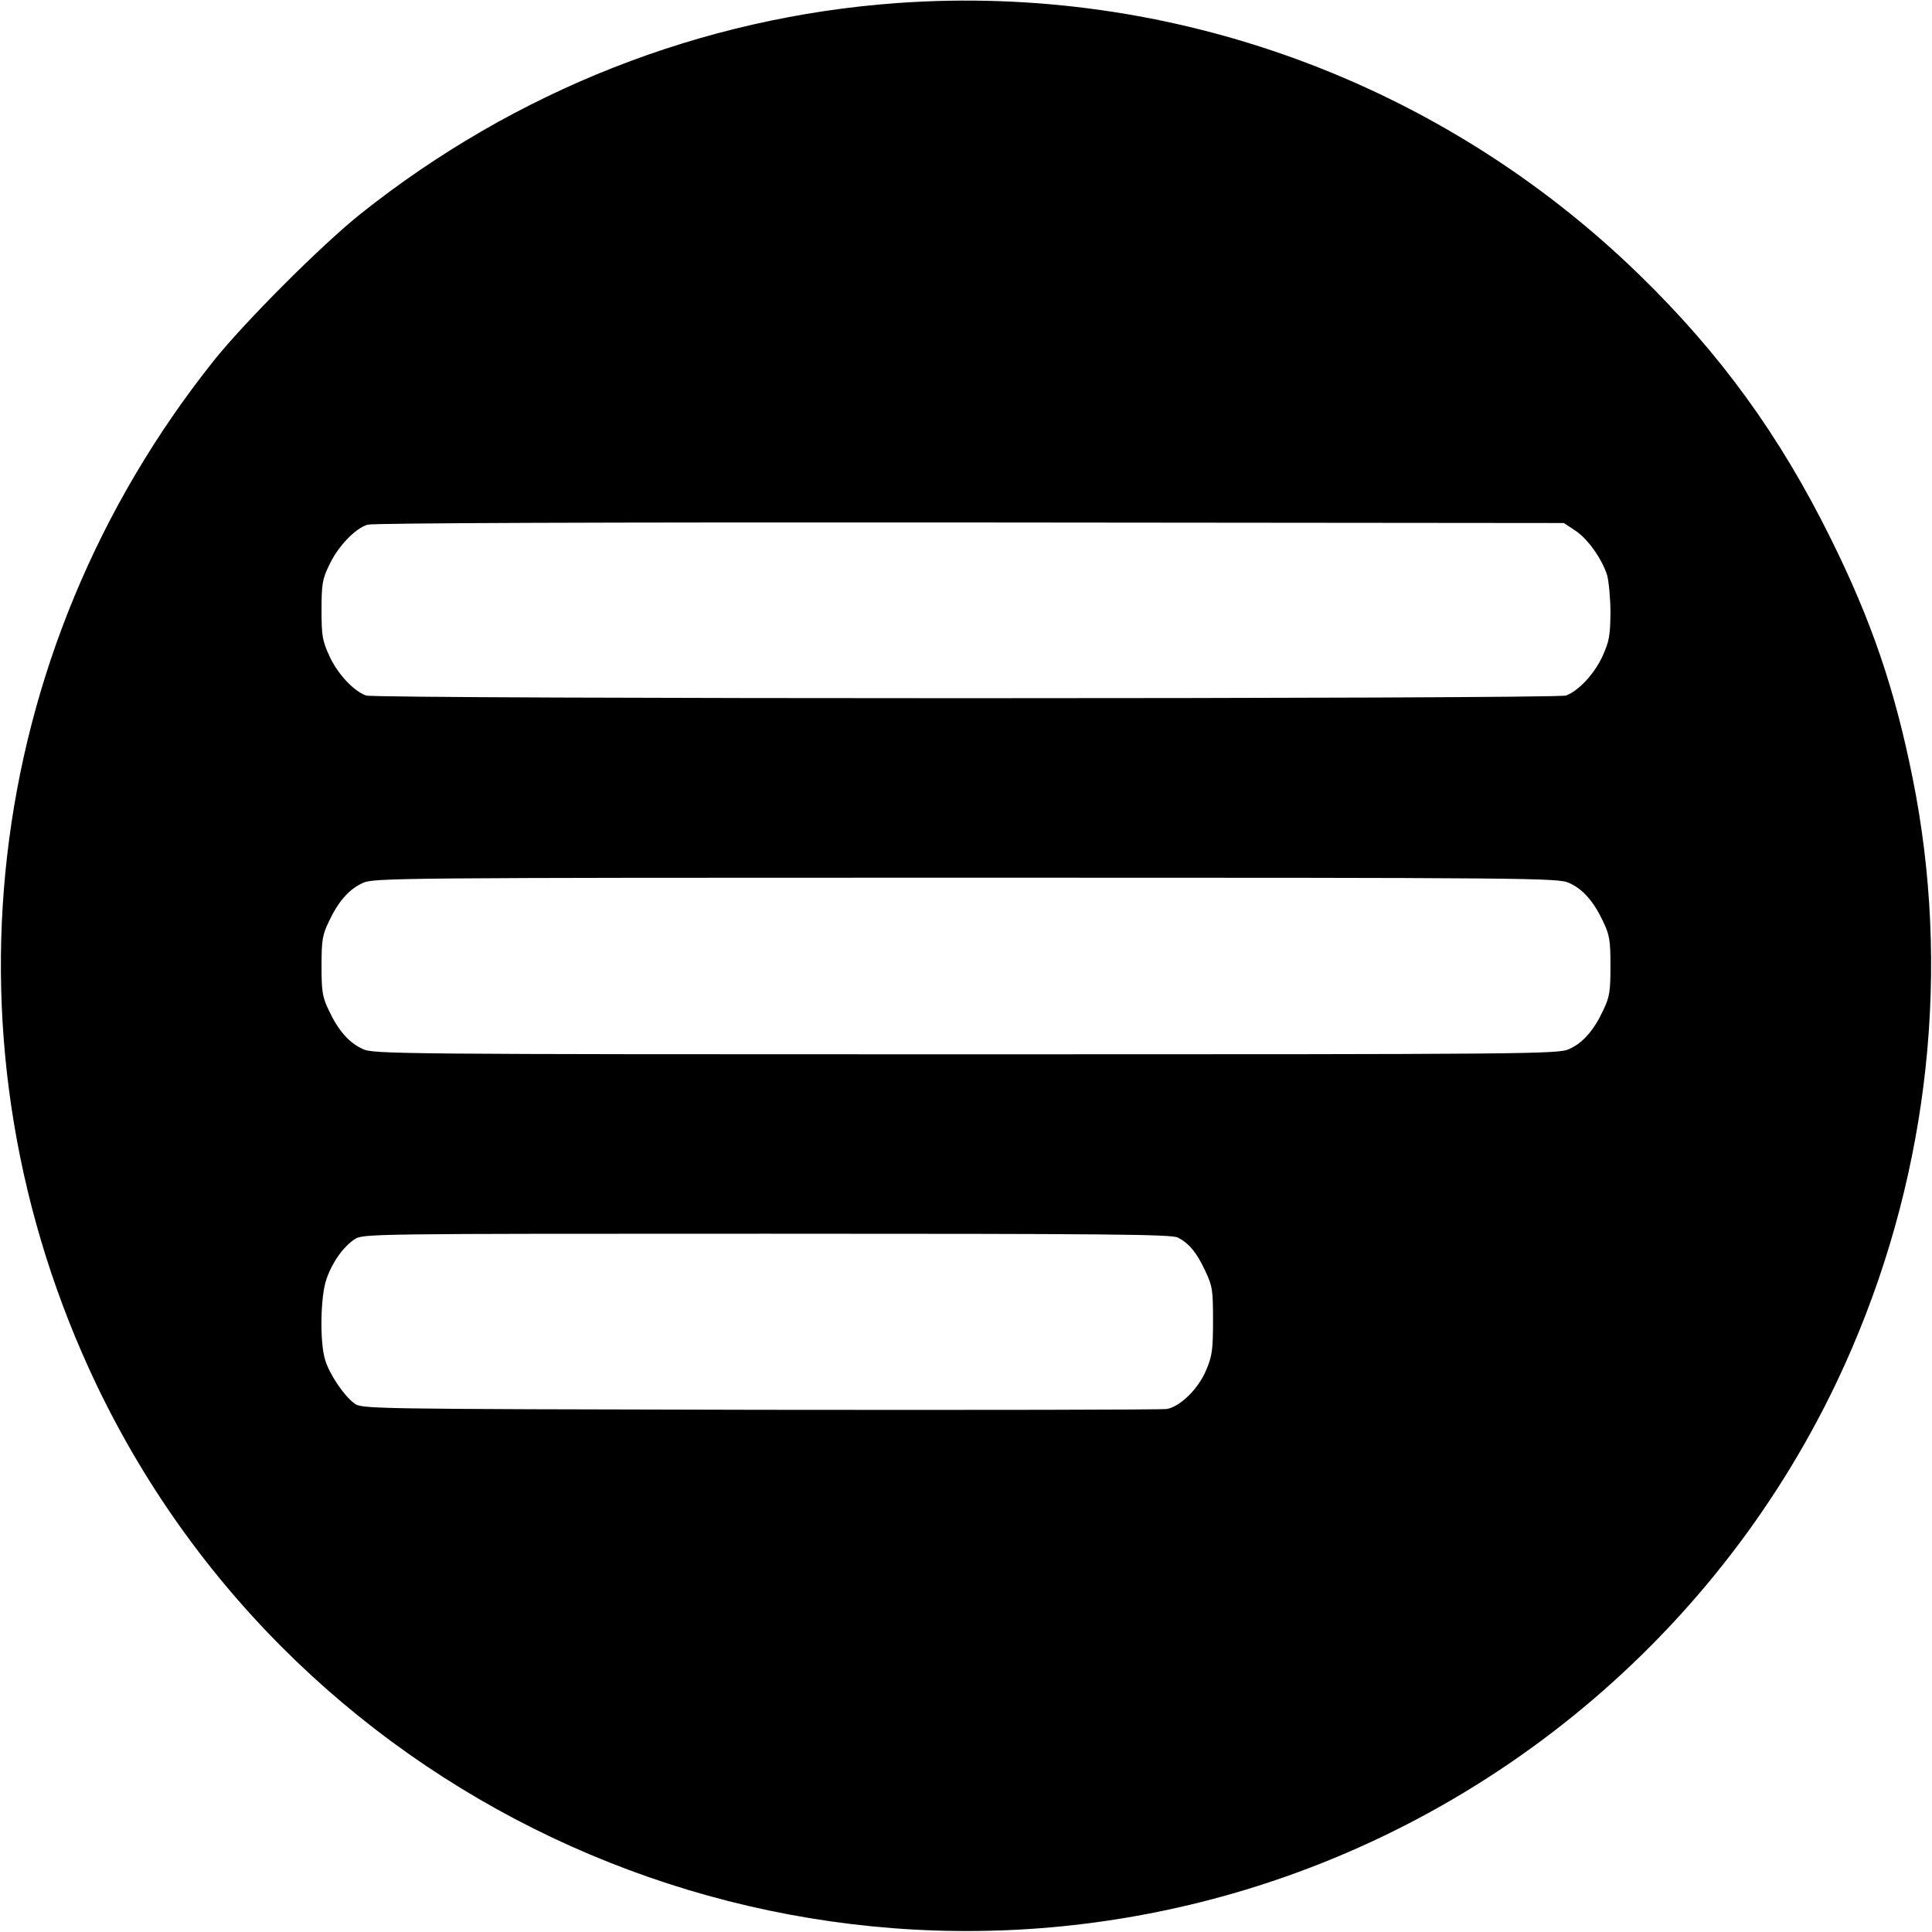
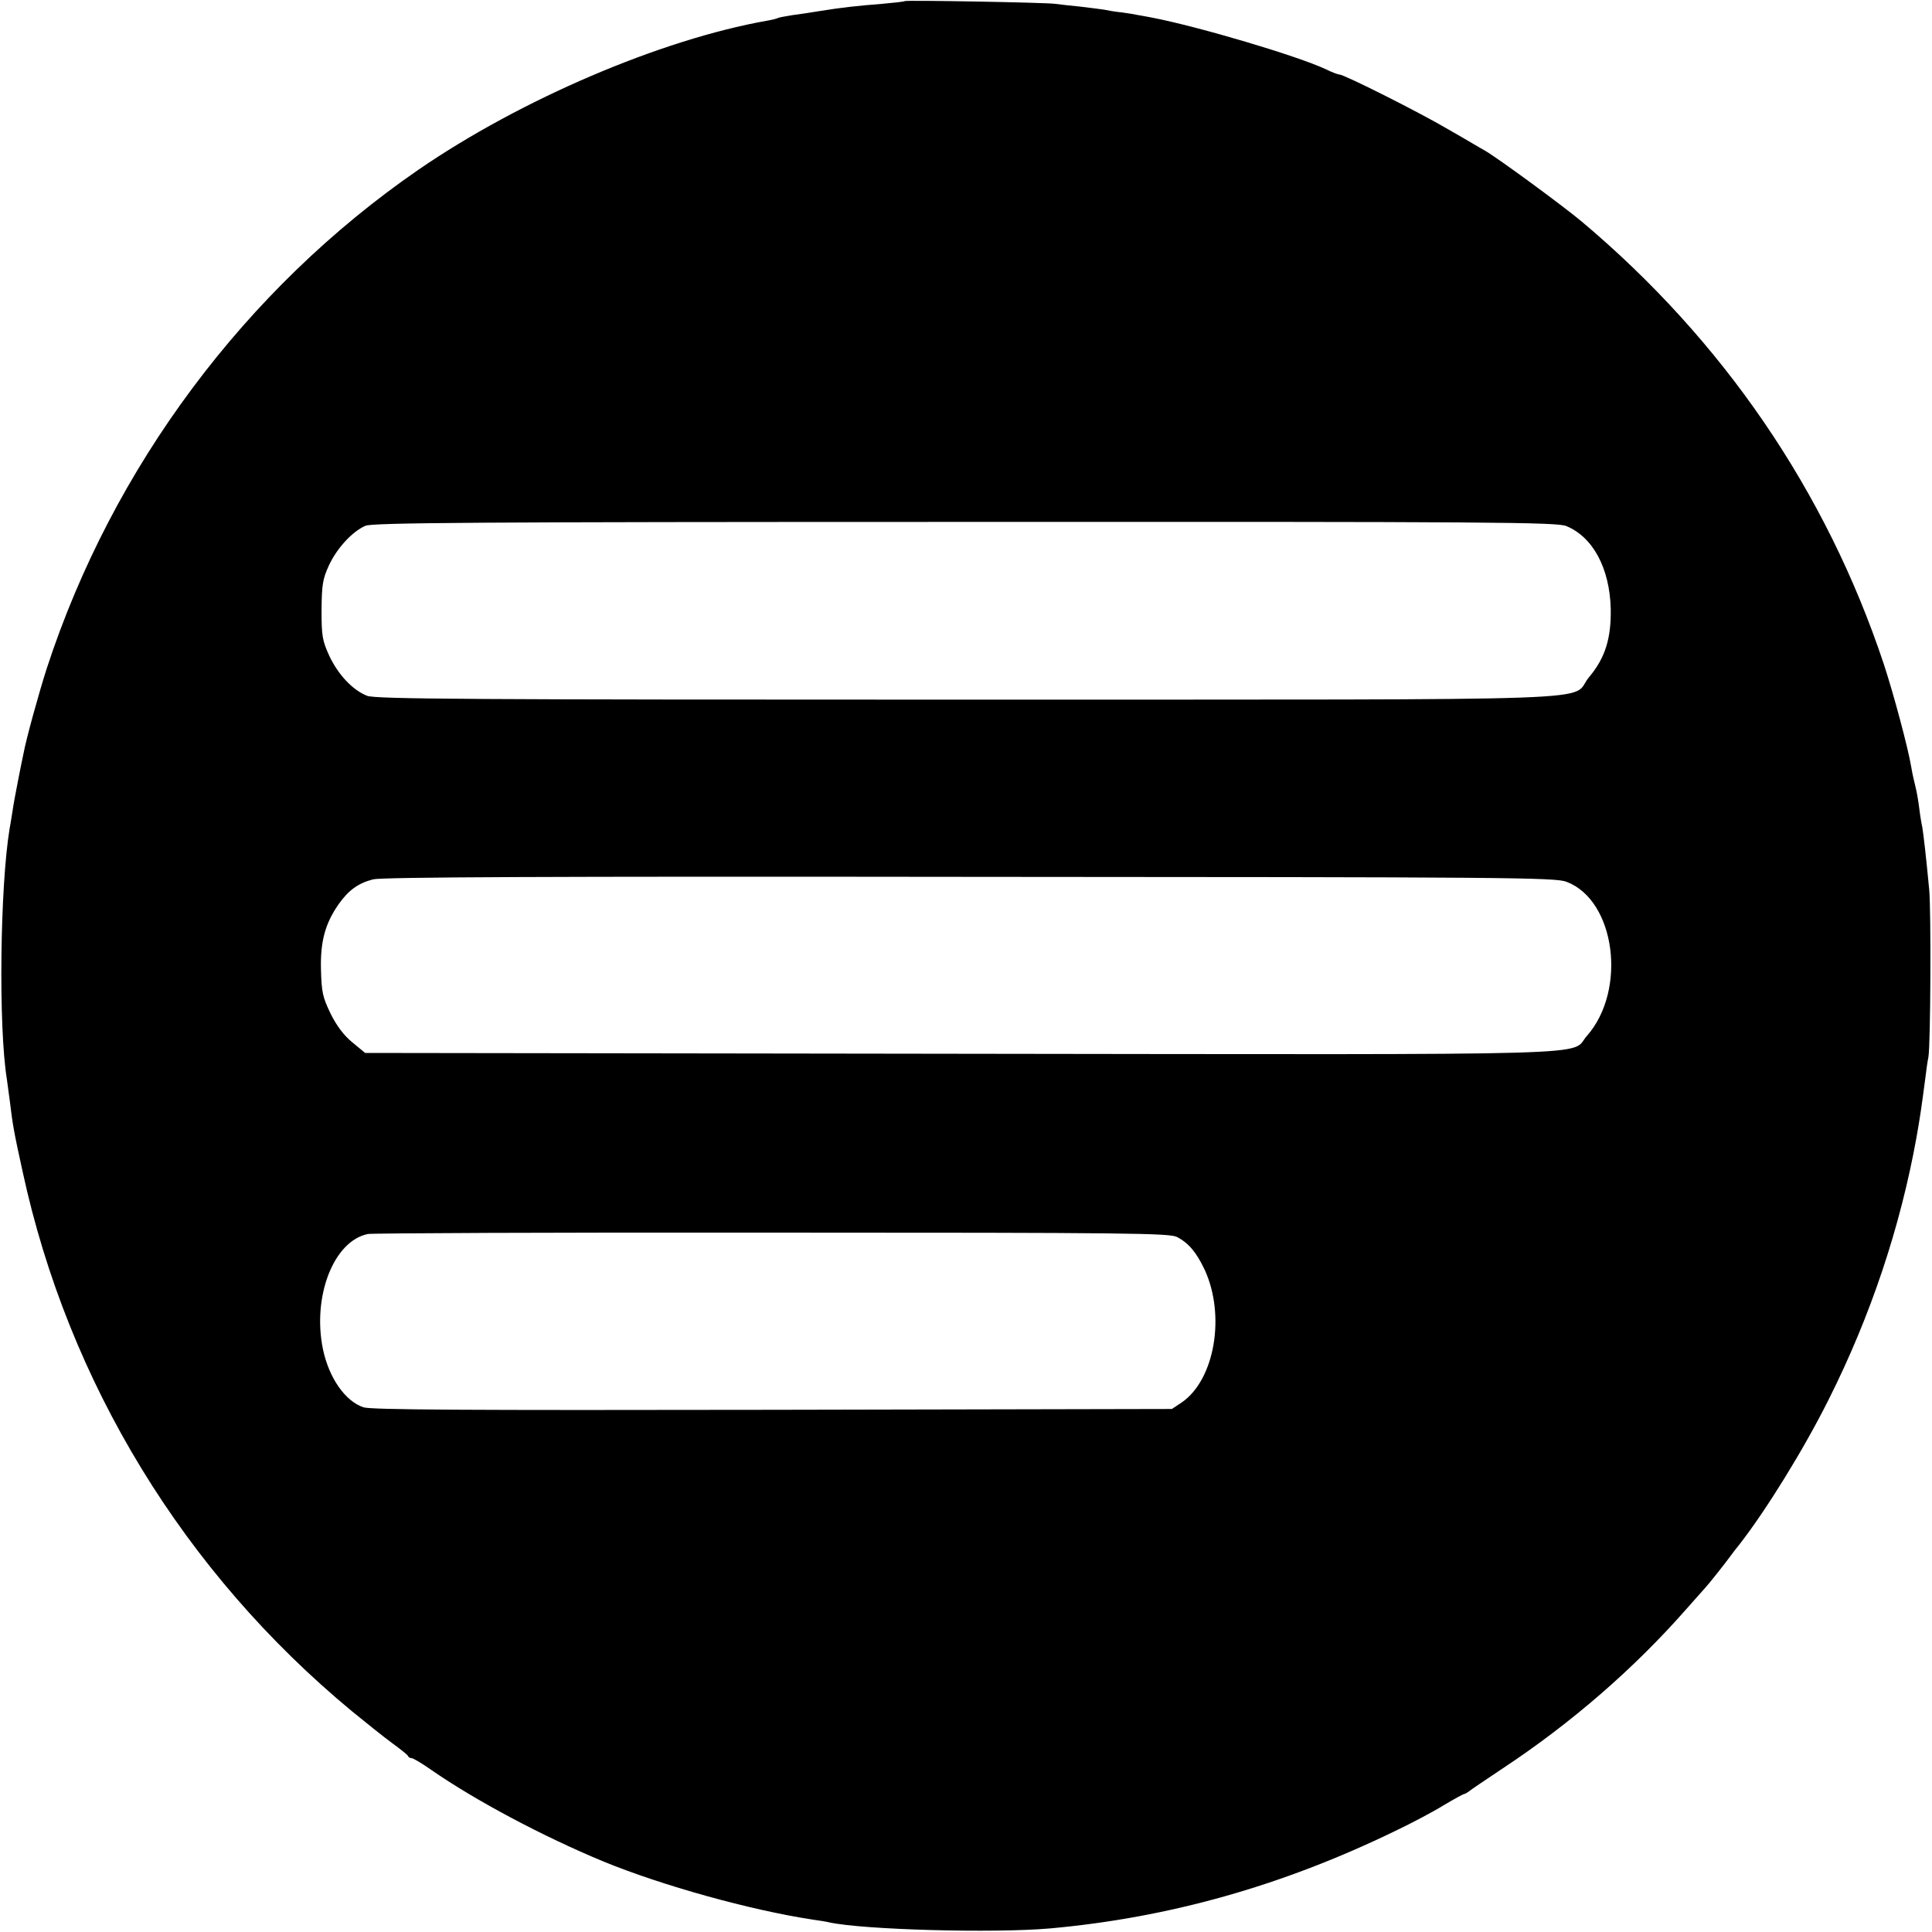
<svg xmlns="http://www.w3.org/2000/svg" version="1.0" width="700pt" height="700pt" viewBox="0 0 700 700" preserveAspectRatio="xMidYMid meet">
  <g transform="translate(0,700) scale(0.1,-0.1)" fill="#000000" stroke="none">
-     <path d="M3251 6989 c-708 -51 -1384 -317 -1946 -765 -141 -113 -416 -388 -529 -529 -848 -1062 -1011 -2490 -425 -3715 733 -1529 2479 -2310 4114 -1841 1006 289 1835 1019 2245 1976 281 653 358 1380 220 2065 -65 324 -149 570 -295 865 -186 377 -402 674 -696 960 -718 698 -1694 1055 -2688 984z m2456 -1911 c46 -30 97 -103 116 -162 6 -23 12 -84 12 -136 -1 -83 -4 -103 -29 -158 -29 -63 -86 -125 -132 -142 -34 -13 -4314 -13 -4348 0 -46 17 -103 79 -132 142 -26 57 -29 73 -29 168 0 92 3 112 27 161 31 68 95 135 140 148 21 6 845 9 2184 8 l2150 -2 41 -27z m-22 -1277 c50 -22 90 -68 124 -141 23 -48 26 -68 26 -160 0 -92 -3 -112 -26 -160 -34 -73 -74 -119 -124 -141 -38 -18 -125 -19 -2185 -19 -2060 0 -2147 1 -2185 19 -50 22 -90 68 -124 141 -23 48 -26 68 -26 160 0 92 3 112 26 160 34 73 74 119 124 141 38 18 125 19 2185 19 2060 0 2147 -1 2185 -19z m-1417 -1285 c40 -21 68 -54 99 -121 26 -55 28 -69 28 -180 0 -103 -3 -128 -24 -177 -27 -68 -94 -134 -143 -143 -18 -3 -682 -4 -1475 -3 -1440 3 -1442 3 -1470 24 -37 27 -90 106 -105 157 -20 64 -17 232 5 293 21 61 61 117 102 144 30 20 54 20 1493 20 1237 0 1467 -2 1490 -14z" />
+     <path d="M3278 6996 c-1 -2 -39 -6 -83 -10 -89 -7 -144 -13 -225 -26 -30 -5 -75 -12 -100 -15 -24 -4 -47 -8 -51 -10 -3 -2 -21 -7 -40 -10 -384 -68 -892 -285 -1263 -540 -627 -432 -1108 -1077 -1346 -1805 -28 -87 -75 -256 -85 -311 -3 -13 -12 -58 -20 -99 -8 -41 -17 -89 -19 -105 -3 -17 -7 -46 -11 -66 -35 -211 -41 -720 -10 -910 2 -13 6 -46 10 -74 11 -92 16 -119 47 -260 165 -764 585 -1452 1193 -1955 50 -41 115 -93 145 -115 30 -22 57 -43 58 -47 2 -5 8 -8 13 -8 6 0 38 -19 72 -43 160 -111 405 -241 622 -331 214 -88 535 -177 759 -211 21 -3 48 -7 60 -10 122 -27 596 -40 801 -22 431 39 840 154 1250 353 61 29 140 71 177 94 37 22 70 40 73 40 3 0 11 5 18 10 7 6 62 43 122 83 248 164 475 361 664 576 31 35 63 71 71 80 13 14 67 82 92 116 4 6 18 24 31 40 97 125 232 343 323 525 152 303 259 623 318 950 14 81 17 101 32 215 3 27 8 61 11 75 8 48 10 525 3 605 -12 128 -21 202 -25 227 -3 13 -8 43 -11 68 -3 25 -9 61 -14 80 -5 19 -12 51 -15 70 -12 72 -65 269 -100 375 -208 625 -582 1172 -1095 1603 -67 56 -305 231 -351 257 -10 5 -66 39 -126 73 -106 63 -383 202 -400 202 -5 0 -27 8 -49 19 -102 48 -459 154 -629 187 -22 4 -47 9 -55 10 -8 2 -33 6 -55 9 -22 2 -51 7 -65 10 -13 2 -52 7 -86 11 -33 3 -74 8 -90 10 -32 5 -540 14 -546 10z m2397 -1902 c97 -40 157 -153 161 -299 2 -108 -20 -179 -79 -249 -74 -89 163 -80 -2252 -81 -1806 0 -2145 2 -2175 14 -53 21 -105 77 -137 145 -25 55 -28 71 -28 166 1 92 4 112 27 162 29 62 84 122 132 143 26 11 388 14 2172 14 1913 1 2146 -1 2179 -15z m1 -1289 c177 -67 220 -393 73 -559 -63 -72 125 -67 -2270 -64 l-2156 3 -46 38 c-31 25 -57 60 -79 104 -28 58 -33 77 -35 158 -3 103 15 169 64 239 36 51 71 76 125 90 32 8 631 11 2162 9 1947 -1 2122 -2 2162 -18z m-1411 -1287 c43 -23 70 -56 100 -119 76 -166 36 -398 -83 -480 l-36 -24 -1445 -3 c-1117 -2 -1455 0 -1484 9 -66 22 -125 106 -147 211 -39 191 39 392 163 417 15 3 675 6 1465 5 1298 0 1440 -2 1467 -16z" />
  </g>
</svg>
